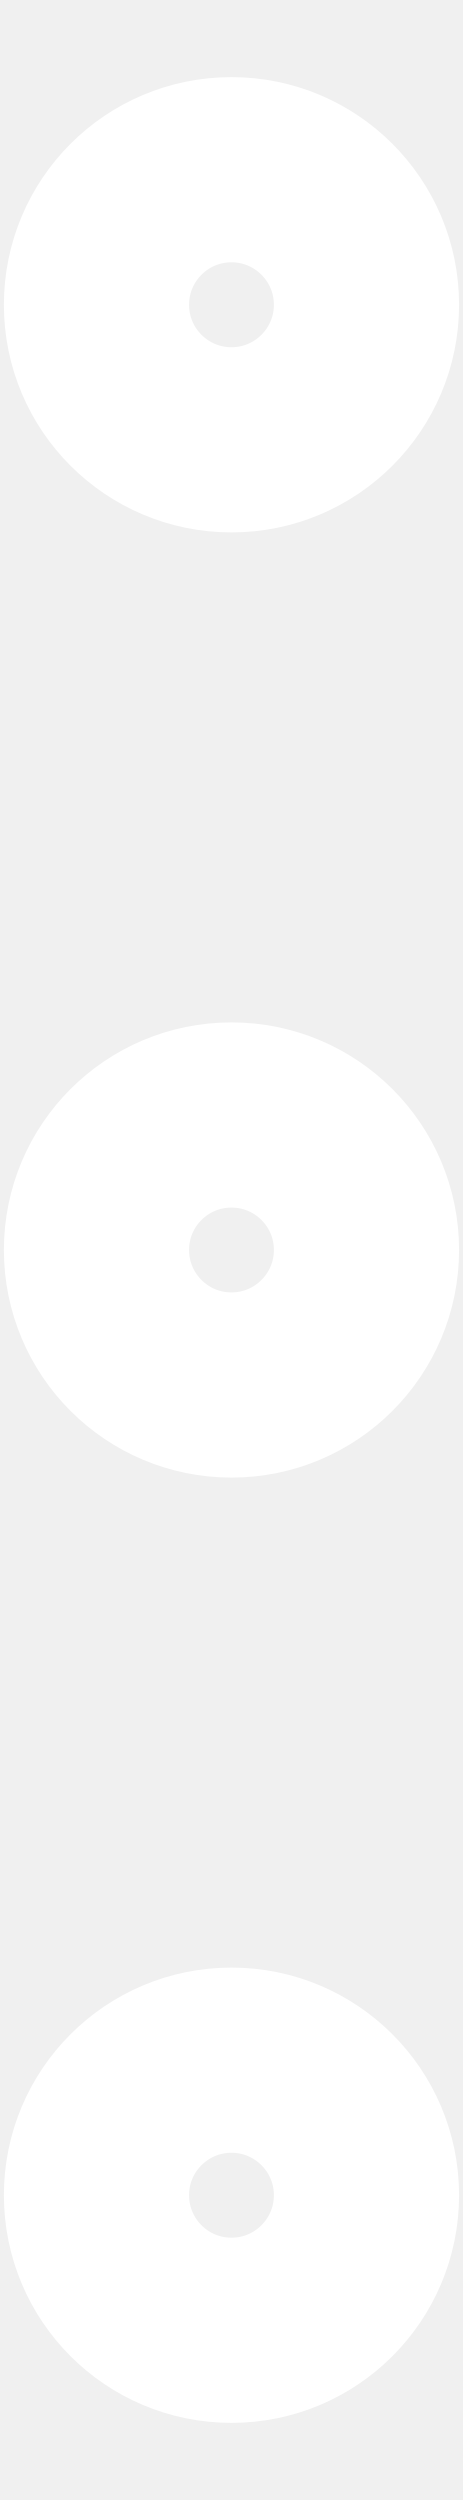
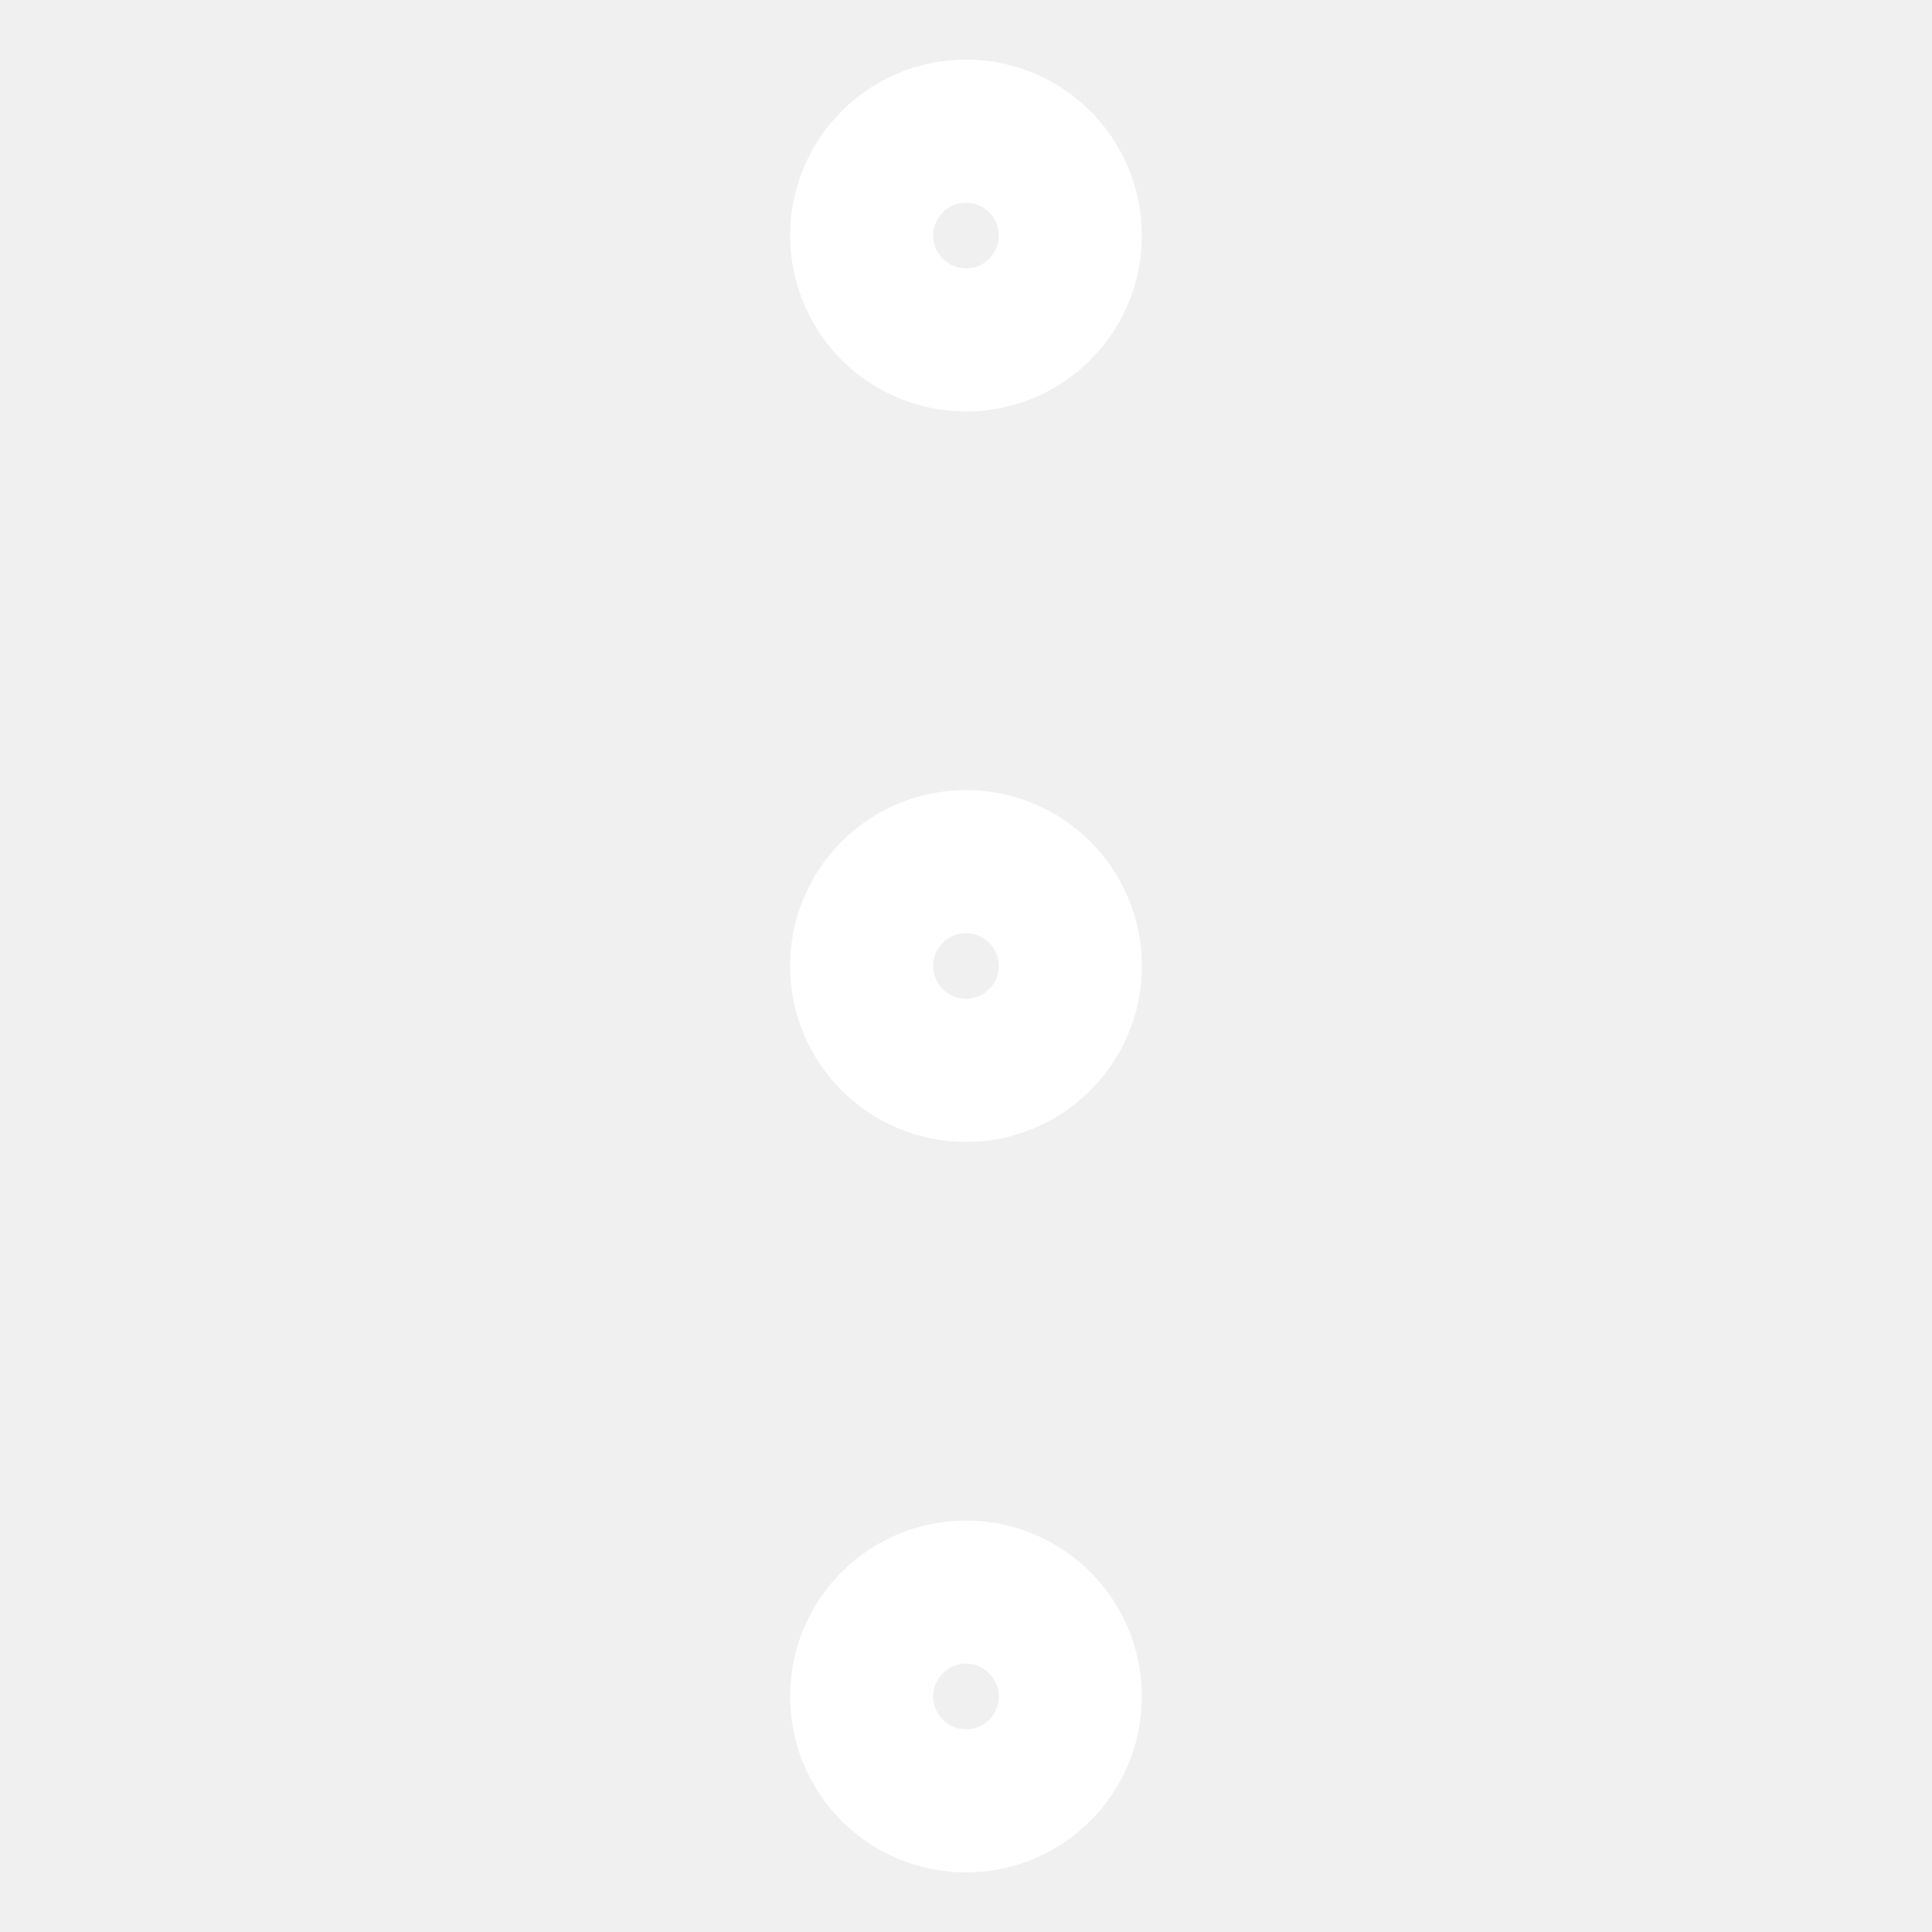
- <svg xmlns="http://www.w3.org/2000/svg" width="5" height="27" viewBox="0 0 5 27" fill="none">
+ <svg xmlns="http://www.w3.org/2000/svg" width="15" height="15" viewBox="0 0 5 27" fill="none">
  <path d="M2.5 14.958C3.305 14.958 3.958 14.305 3.958 13.5C3.958 12.694 3.305 12.042 2.5 12.042C1.694 12.042 1.042 12.694 1.042 13.5C1.042 14.305 1.694 14.958 2.5 14.958Z" stroke="white" stroke-width="2" stroke-linecap="round" stroke-linejoin="round" />
  <path d="M2.5 4.75C3.305 4.75 3.958 4.097 3.958 3.292C3.958 2.486 3.305 1.833 2.5 1.833C1.694 1.833 1.042 2.486 1.042 3.292C1.042 4.097 1.694 4.75 2.5 4.75Z" stroke="white" stroke-width="2" stroke-linecap="round" stroke-linejoin="round" />
  <path d="M2.5 25.167C3.305 25.167 3.958 24.514 3.958 23.708C3.958 22.903 3.305 22.25 2.5 22.25C1.694 22.25 1.042 22.903 1.042 23.708C1.042 24.514 1.694 25.167 2.5 25.167Z" stroke="white" stroke-width="2" stroke-linecap="round" stroke-linejoin="round" />
</svg>
